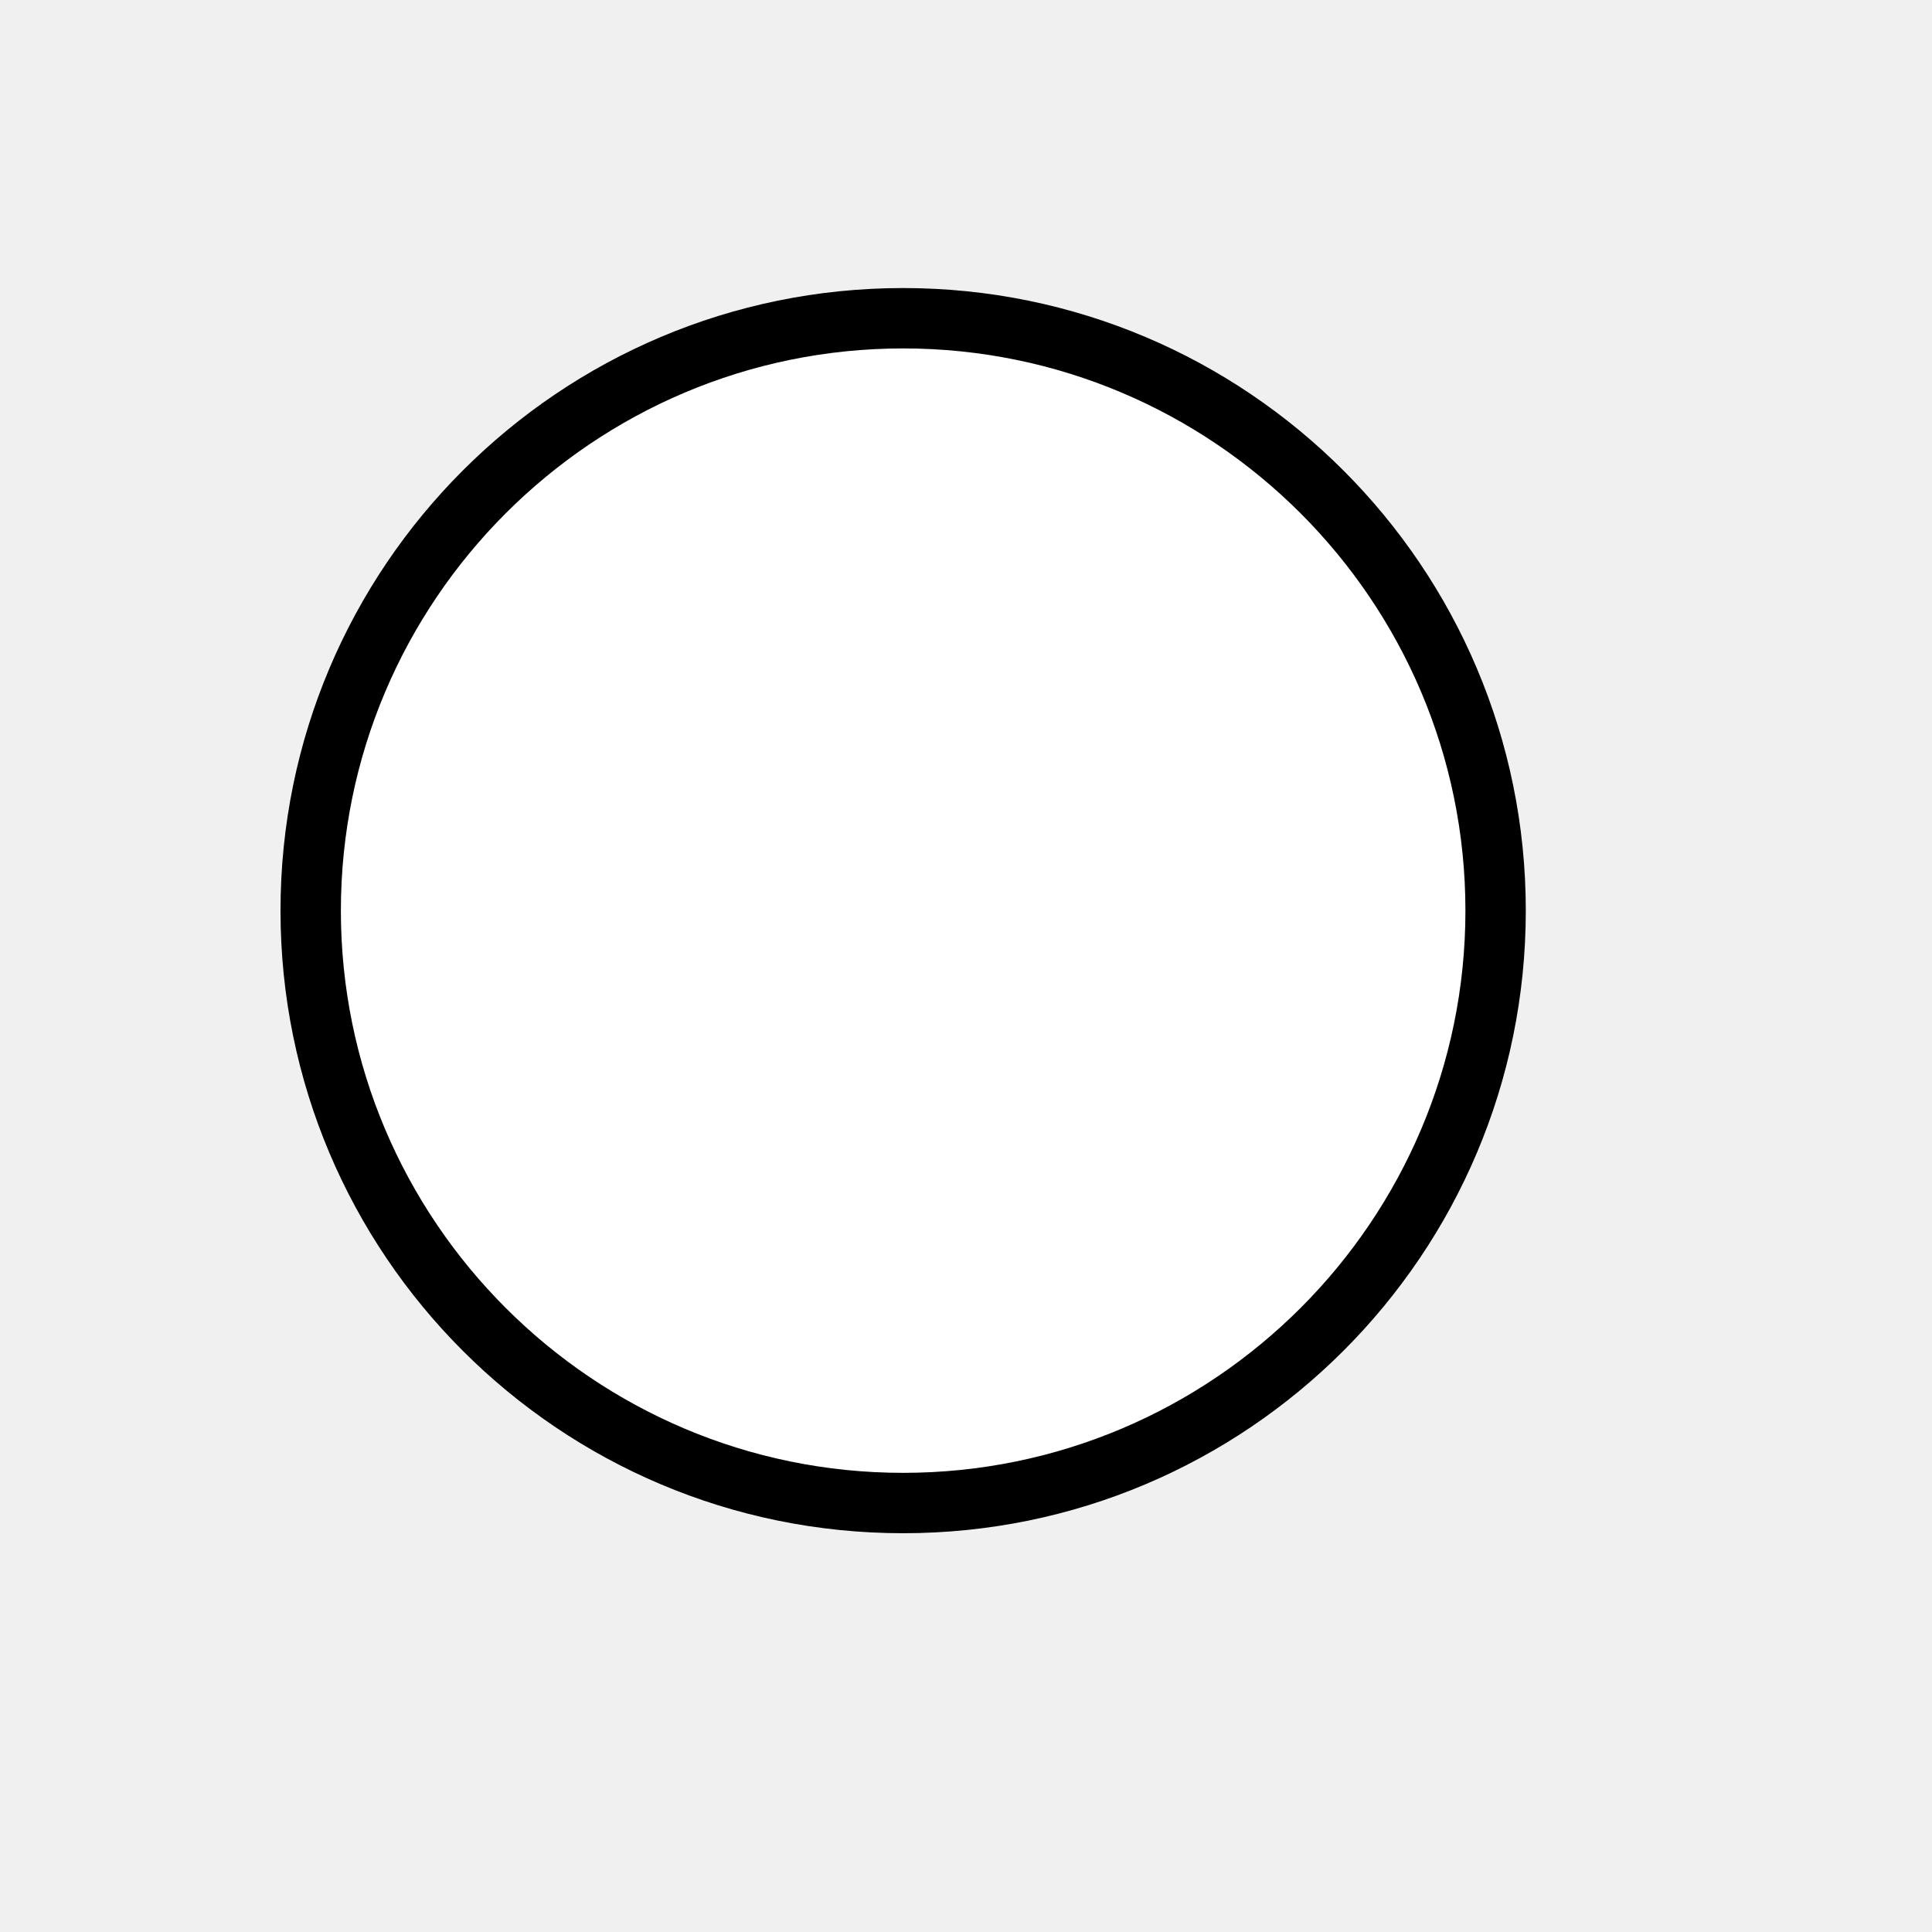
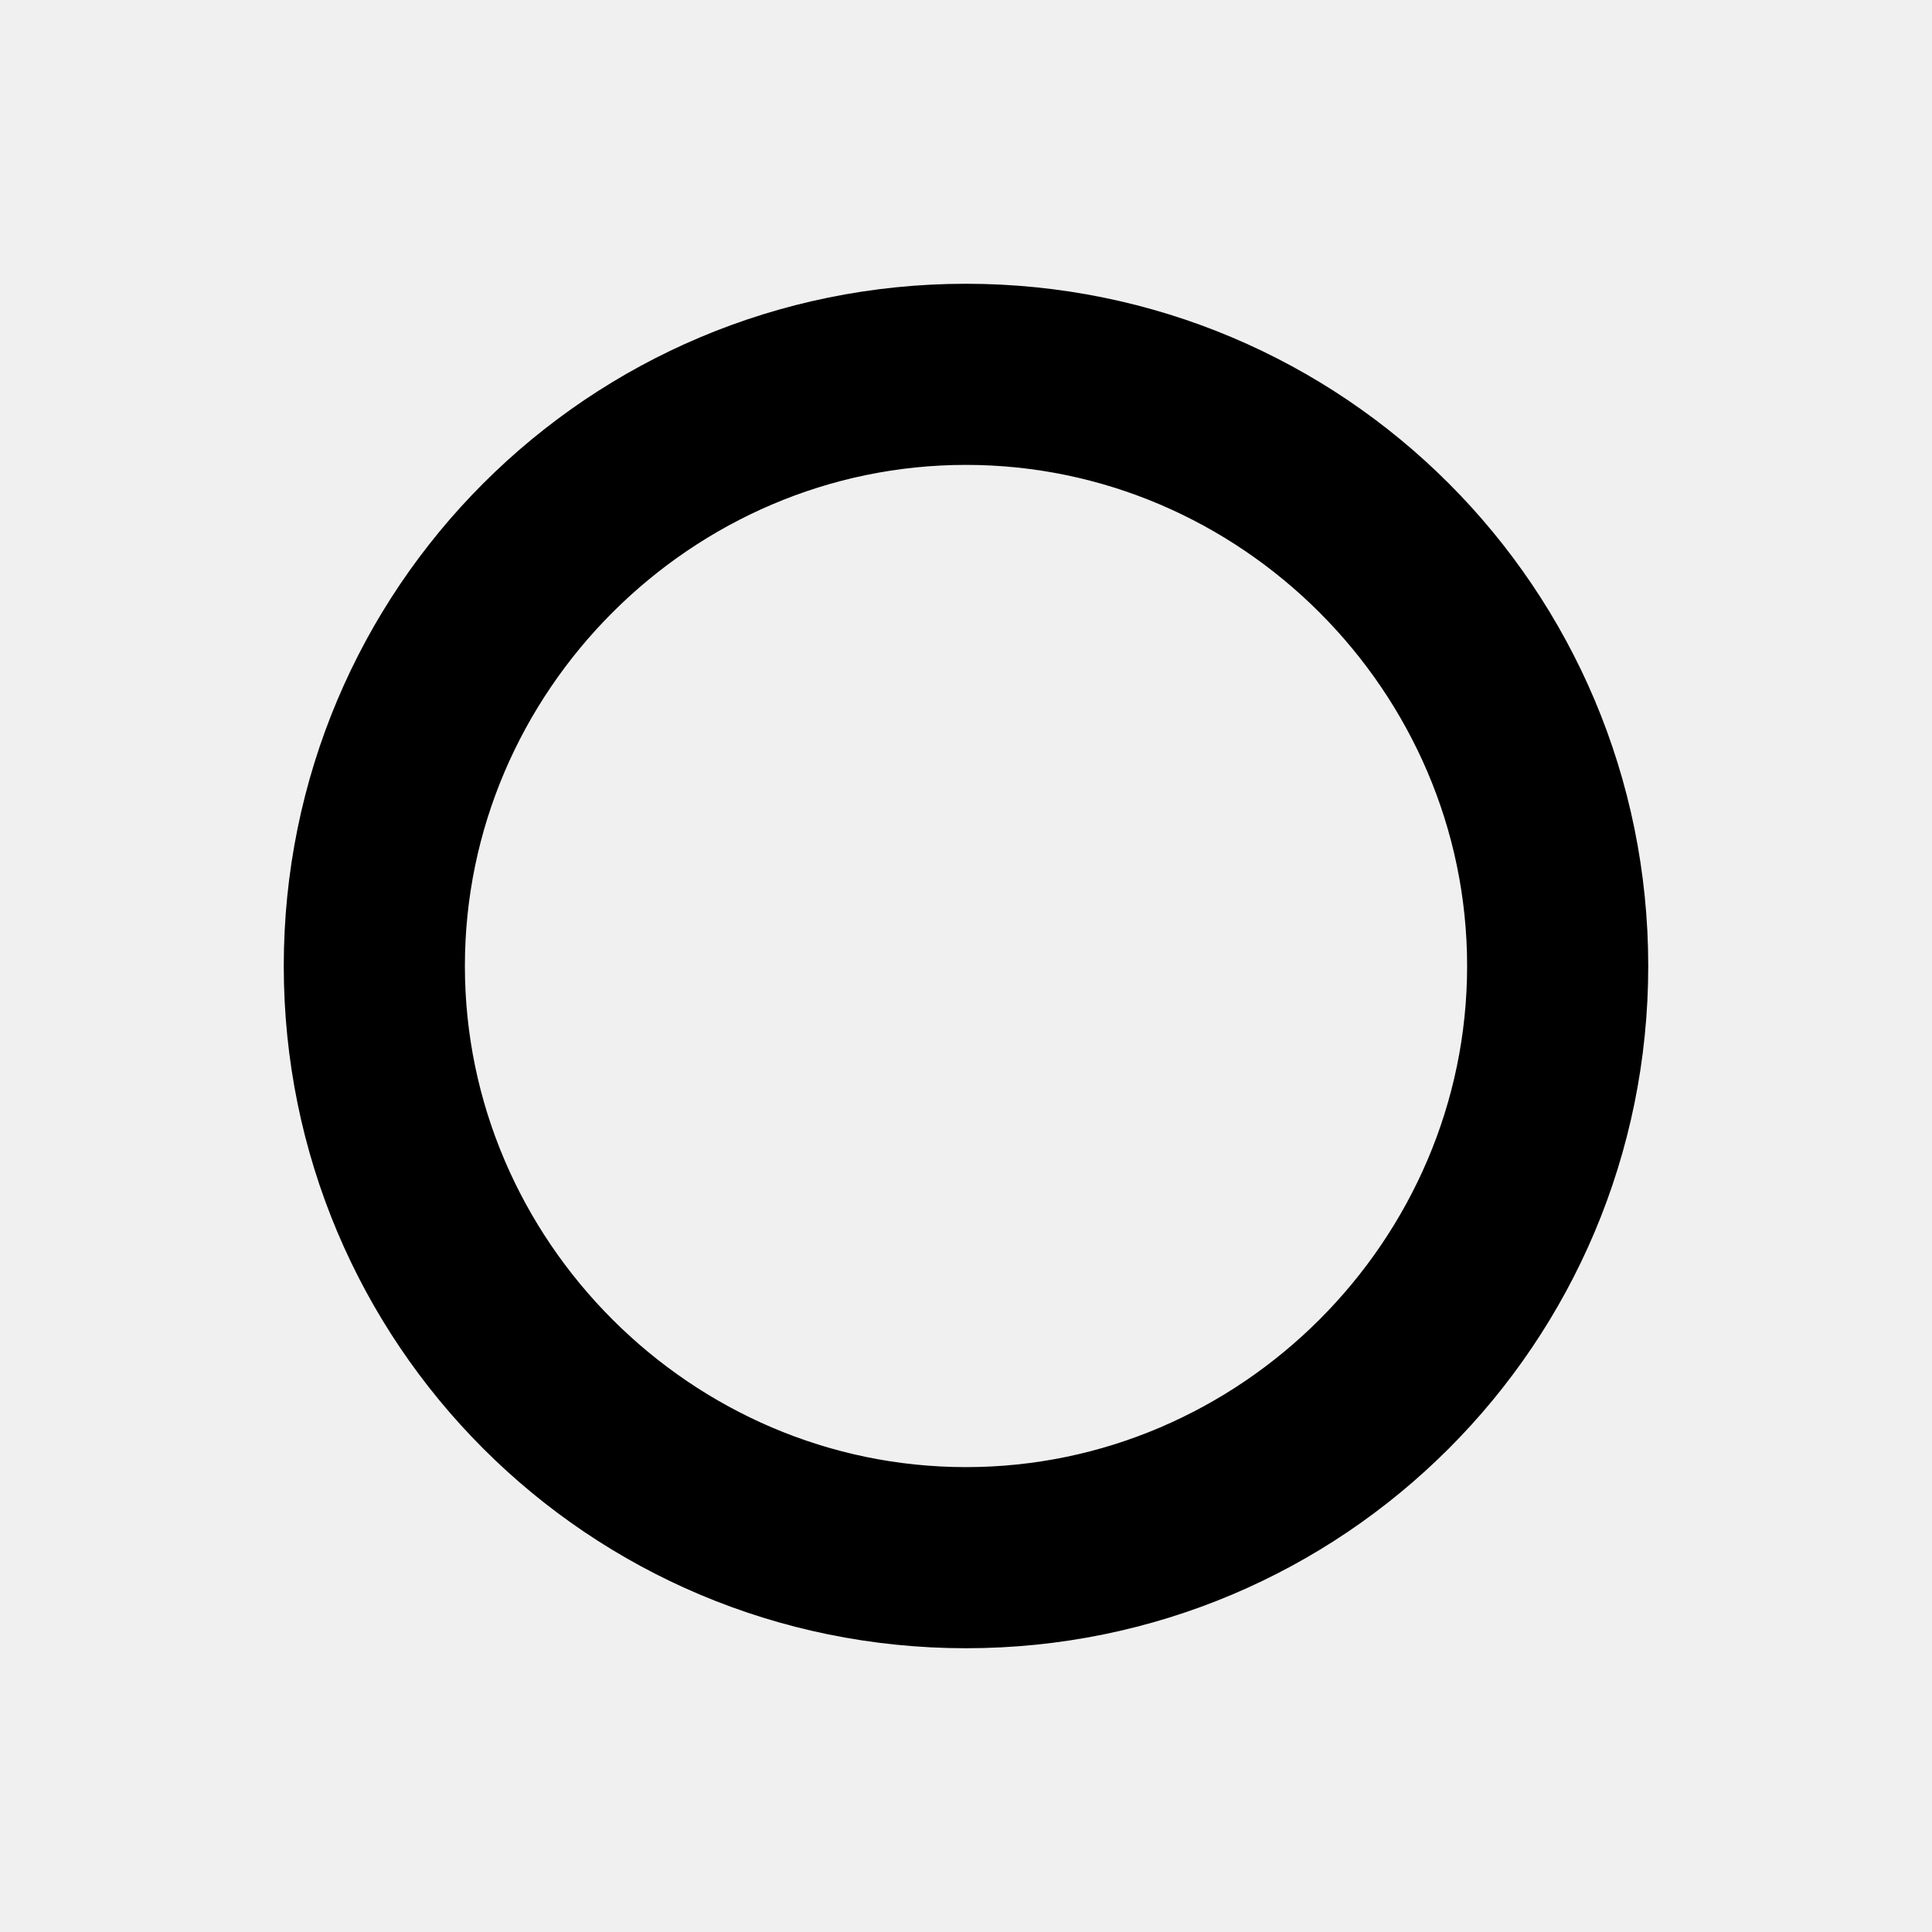
- <svg xmlns="http://www.w3.org/2000/svg" version="1.1" id="Layer_1" x="0px" y="0px" width="32px" height="32px" viewBox="192.5 256.5 32 32" enable-background="new 192.5 256.5 32 32" xml:space="preserve">
+ <svg xmlns="http://www.w3.org/2000/svg" version="1.1" id="Layer_1" x="0px" y="0px" viewBox="0 0 32 32" style="enable-background:new 0 0 32 32;" xml:space="preserve">
+   <style type="text/css">
+ 	.st0{stroke:#000000;stroke-width:2;stroke-miterlimit:10;}
+ </style>
  <g>
-     <path fill="#FFFFFF" d="M207.459,281.395c-5.41,0-9.813-4.401-9.813-9.813s4.401-9.813,9.813-9.813s9.813,4.401,9.813,9.813   S212.869,281.395,207.459,281.395z" />
-     <path d="M207.459,262.271c5.135,0,9.313,4.177,9.313,9.312s-4.178,9.312-9.313,9.312s-9.313-4.177-9.313-9.312   S202.324,262.271,207.459,262.271 M207.459,261.271c-5.695,0-10.313,4.617-10.313,10.312s4.617,10.312,10.313,10.312   c5.693,0,10.313-4.617,10.313-10.312S213.152,261.271,207.459,261.271L207.459,261.271z" />
+     <path class="st0" d="M16,6.7c5.1,0,9.3,4.2,9.3,9.3s-4.2,9.3-9.3,9.3S6.7,21.1,6.7,16S10.9,6.7,16,6.7 M16,5.7   C10.3,5.7,5.7,10.3,5.7,16S10.3,26.3,16,26.3c5.7,0,10.3-4.6,10.3-10.3S21.7,5.7,16,5.7L16,5.7z" />
  </g>
</svg>
